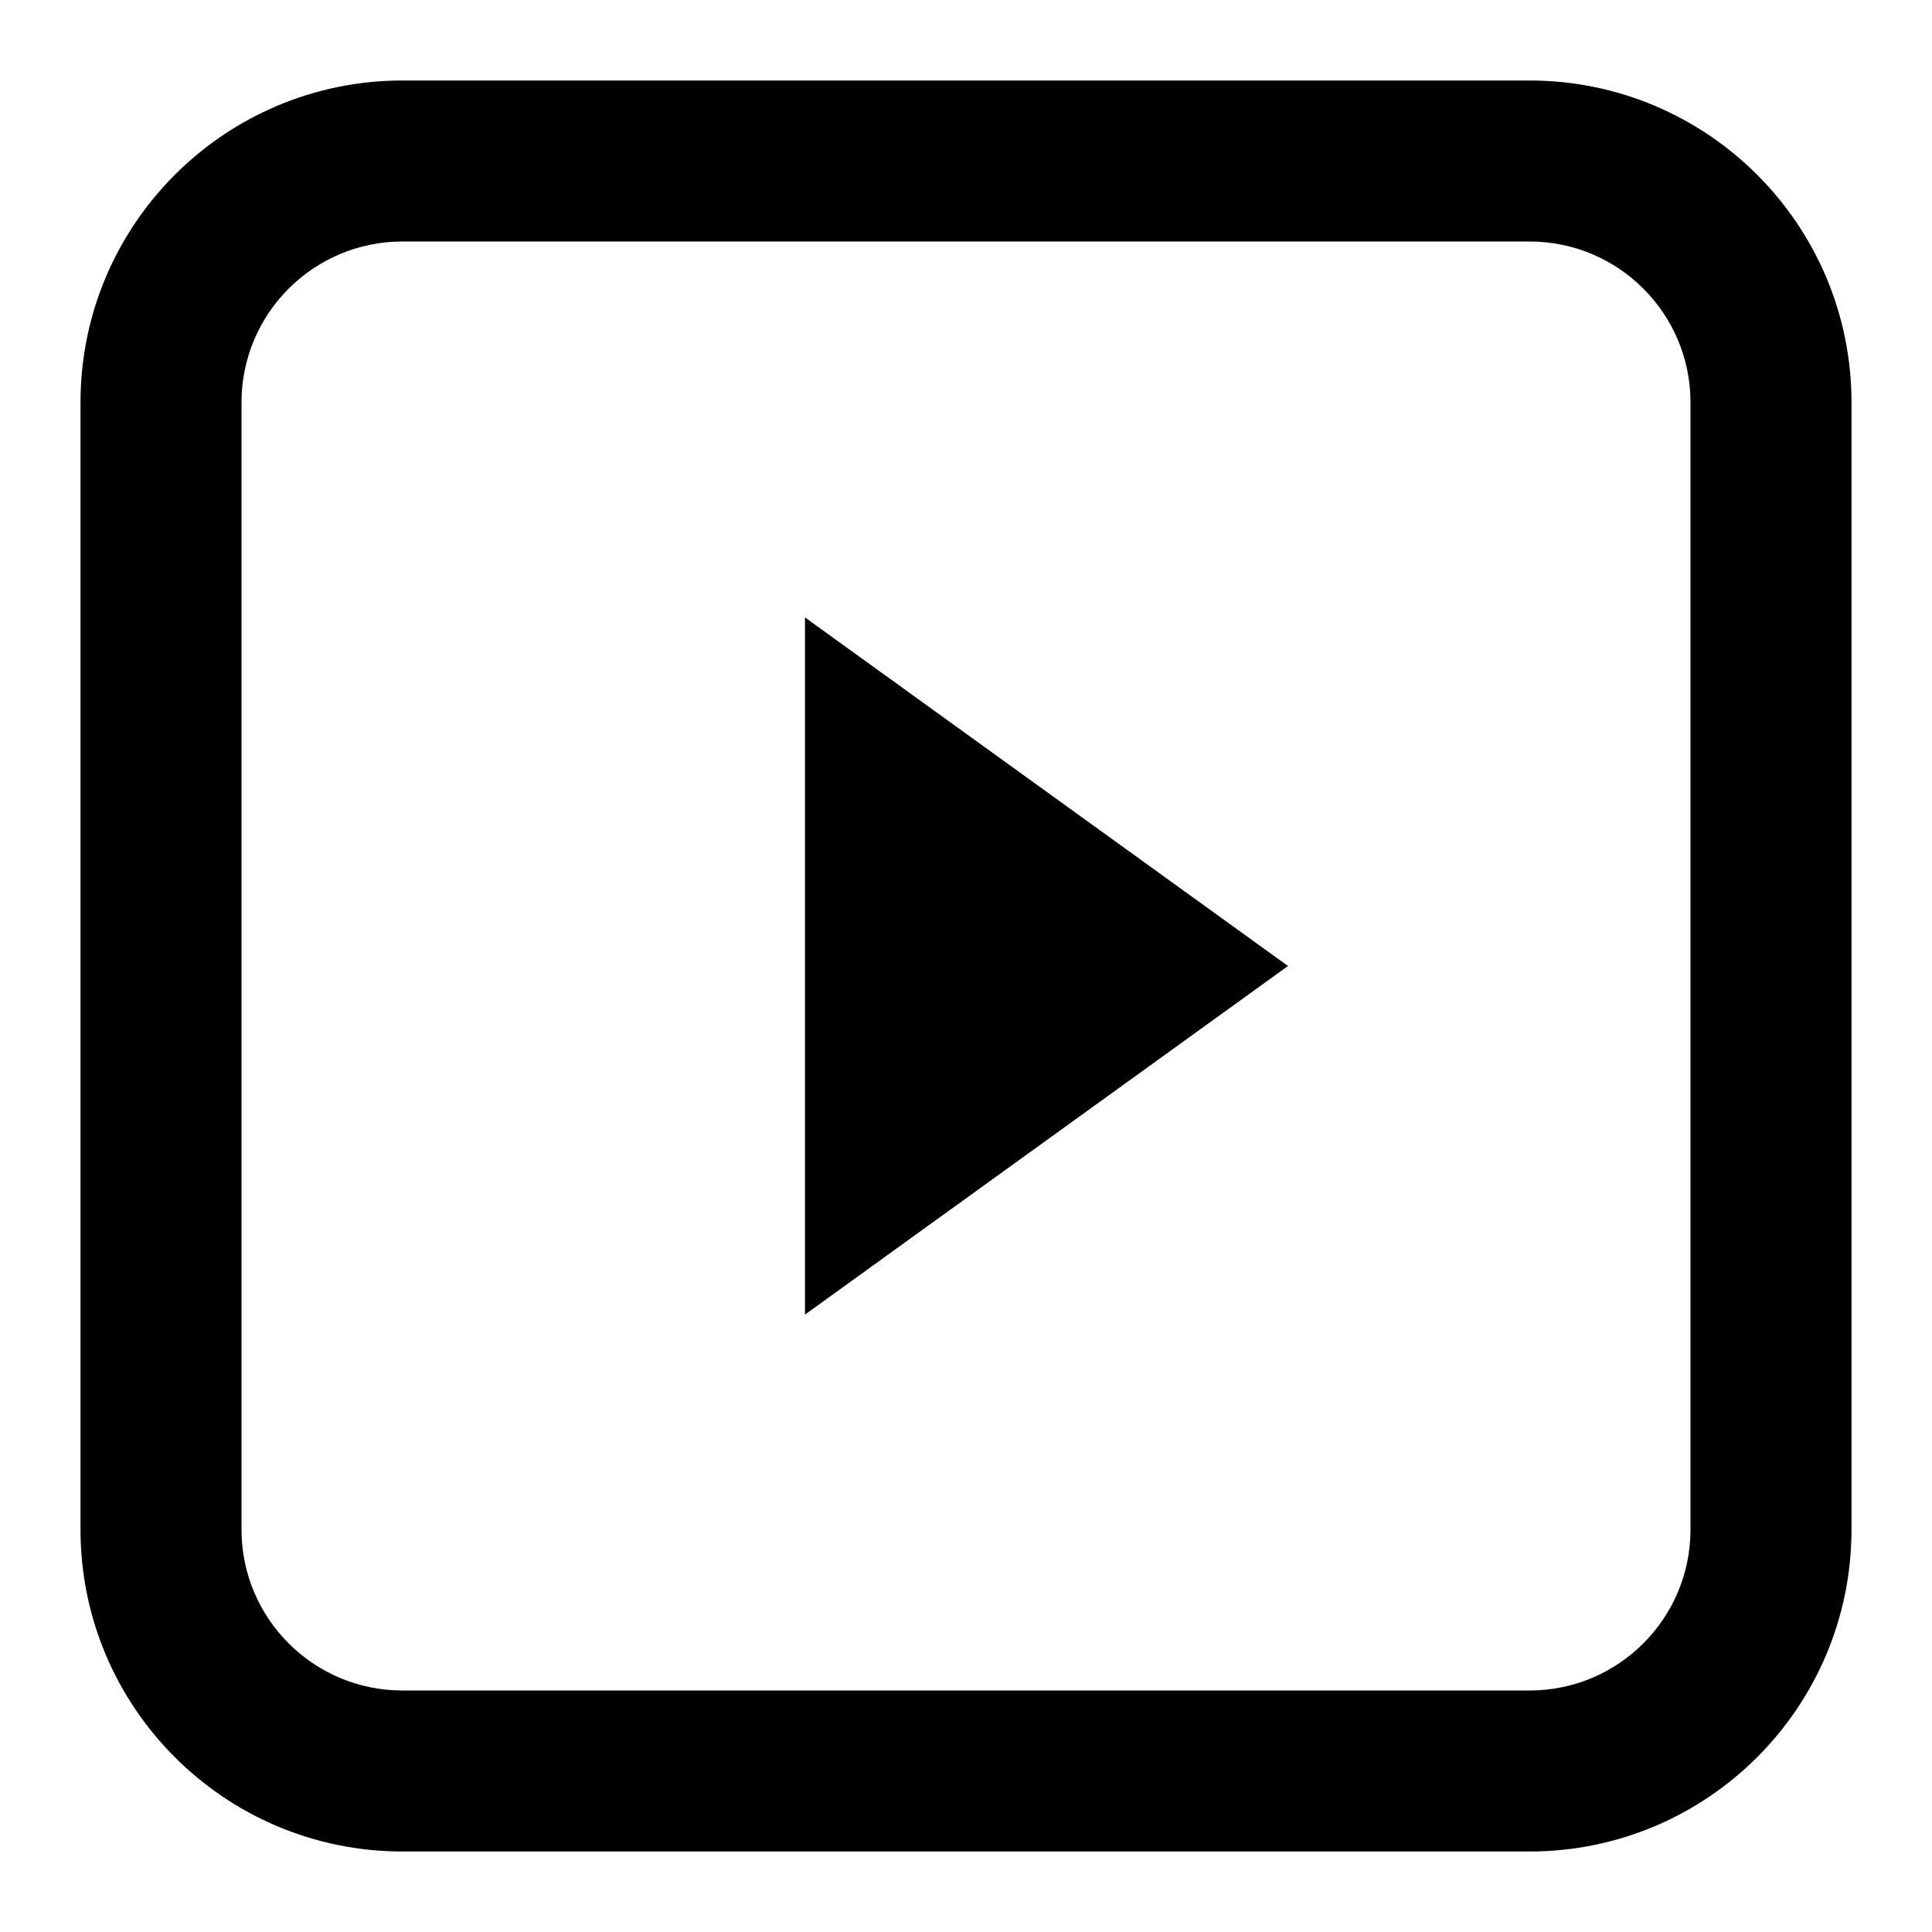
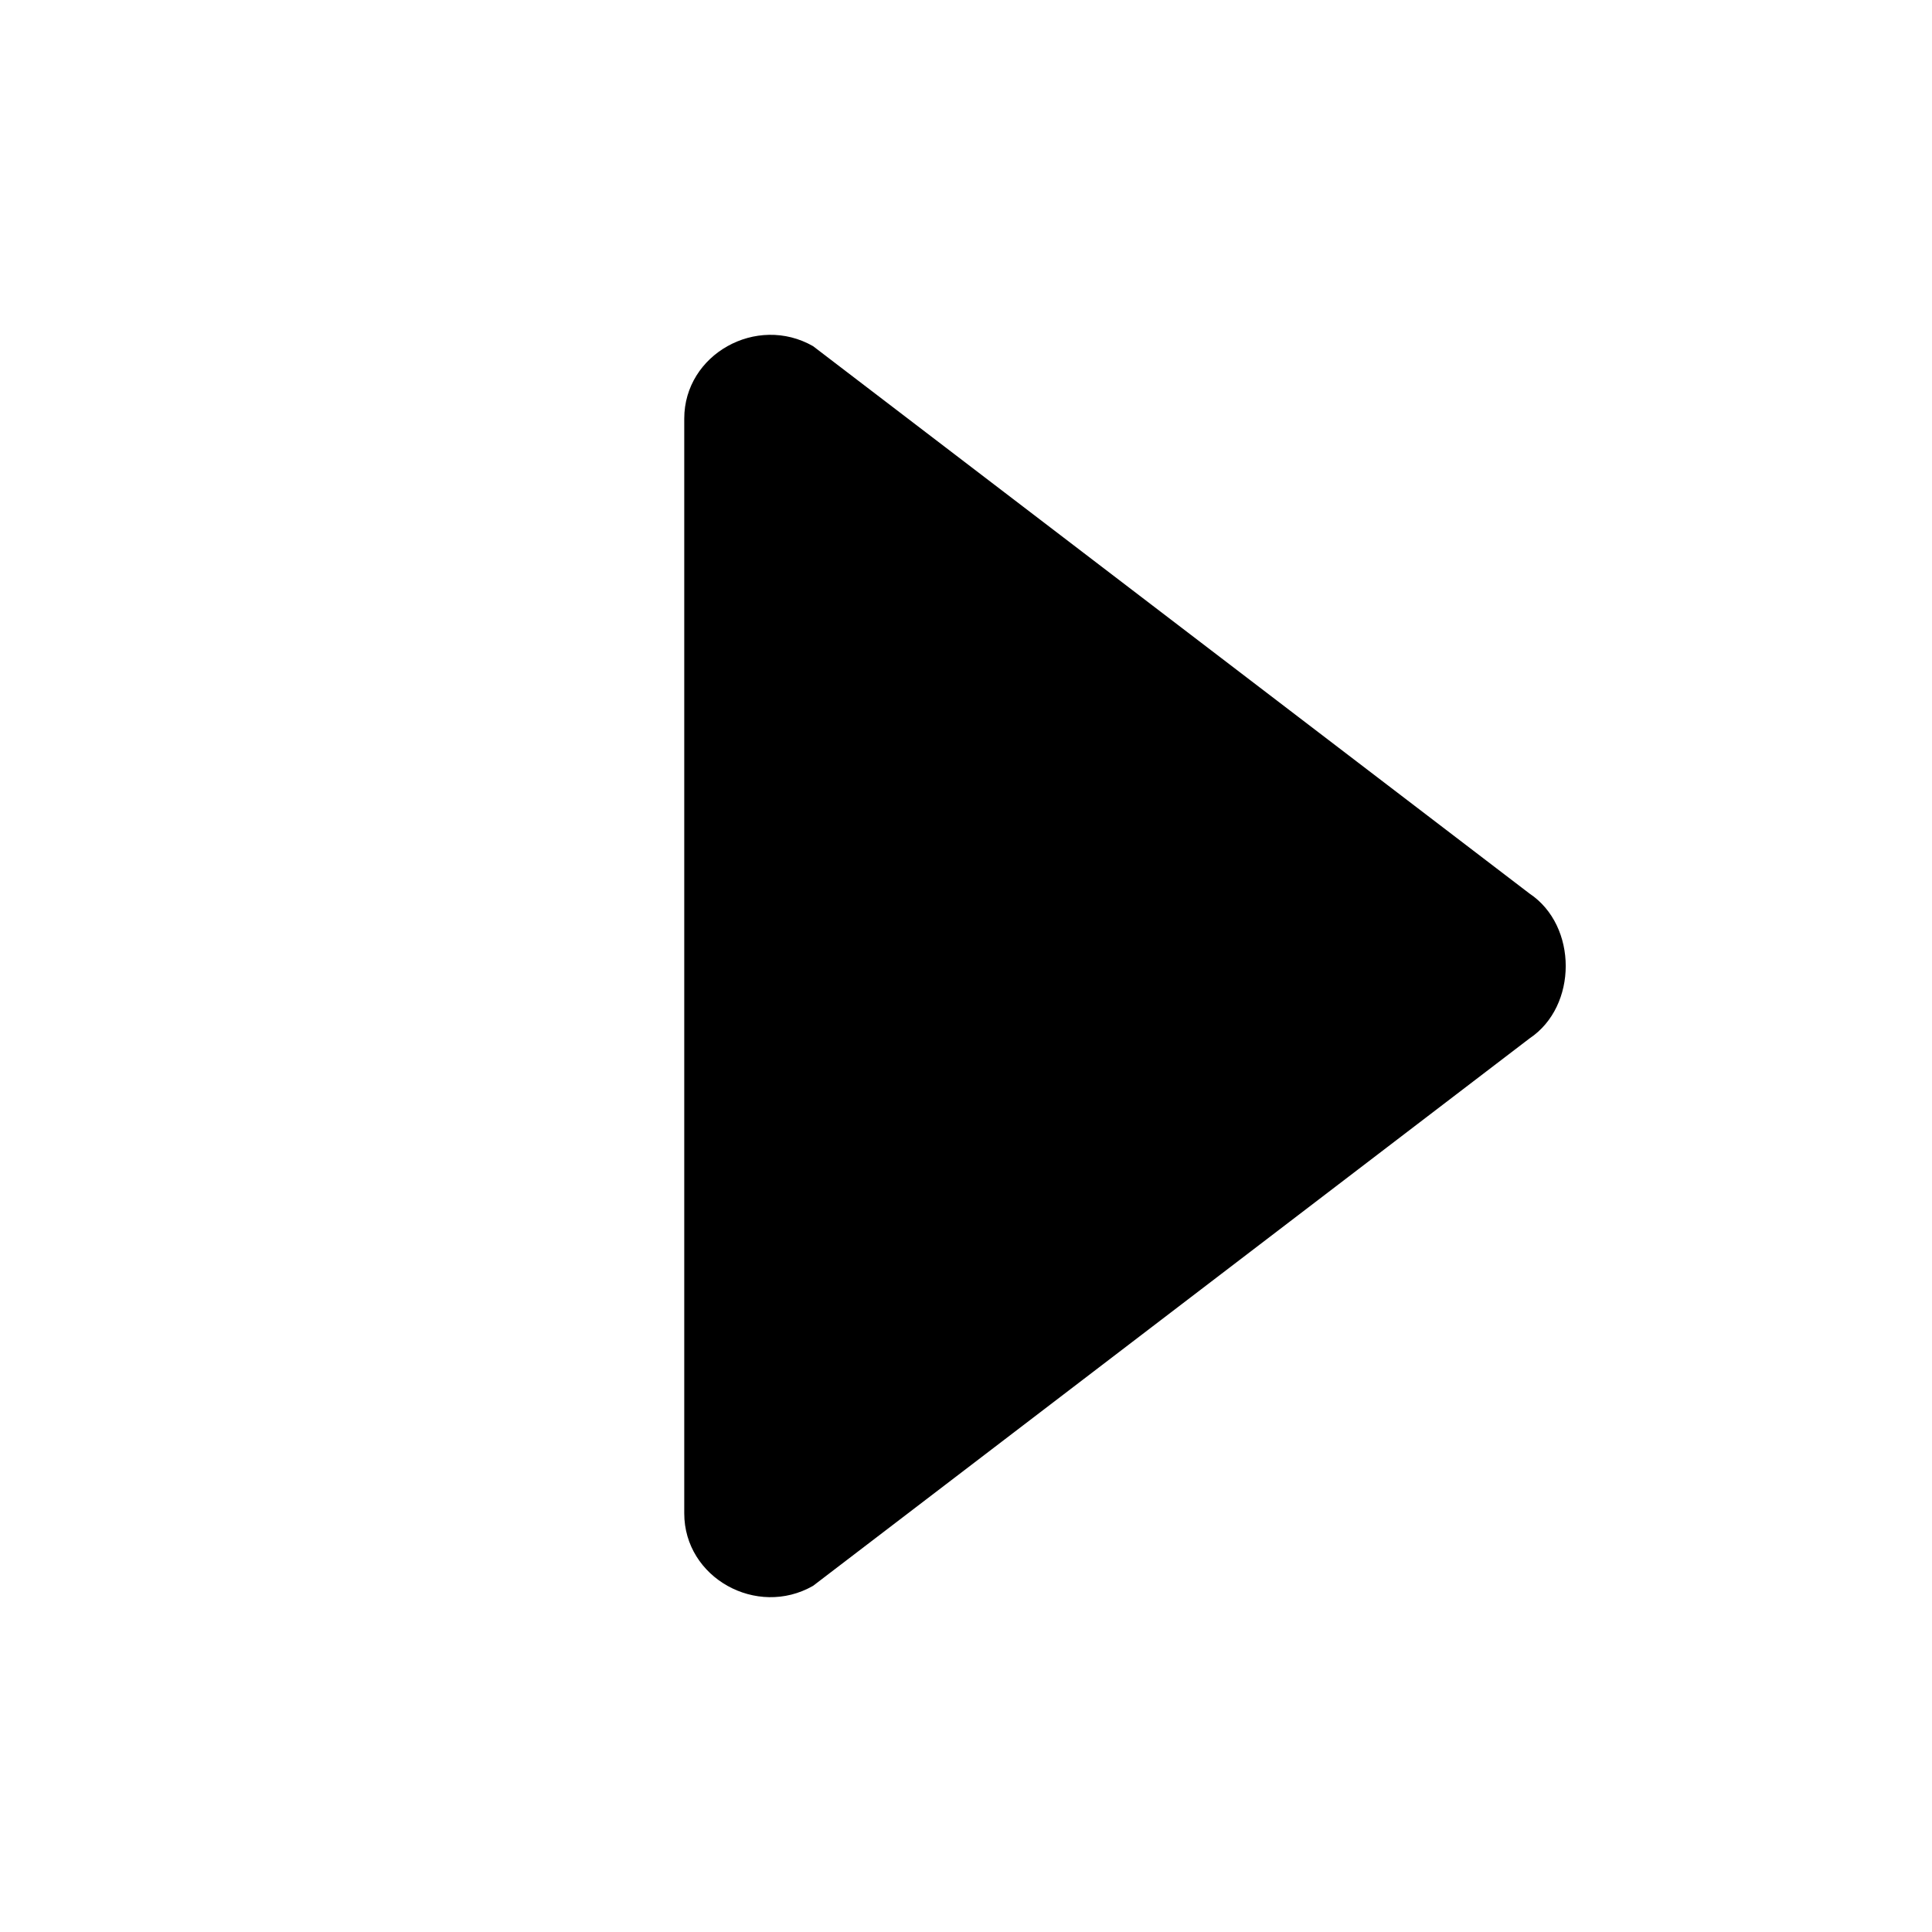
- <svg xmlns="http://www.w3.org/2000/svg" width="24" height="24" viewBox="0 0 24 24" fill="none">
-   <path fill-rule="evenodd" clip-rule="evenodd" d="M19 3H5C3.895 3 3 3.895 3 5V19C3 20.105 3.895 21 5 21H19C20.105 21 21 20.105 21 19V5C21 3.895 20.105 3 19 3ZM5 1C2.791 1 1 2.791 1 5V19C1 21.209 2.791 23 5 23H19C21.209 23 23 21.209 23 19V5C23 2.791 21.209 1 19 1H5Z" fill="#000000" />
-   <path d="M16 12L10 16.33V7.67L16 12Z" fill="#000000" />
+ <svg xmlns="http://www.w3.org/2000/svg" fill="#000000" viewBox="0 0 24 24" version="1.1">
+   <path d="M8.5,5.2c0-0.8,0.9-1.3,1.6-0.9l8.9,6.8c0.6,0.4,0.6,1.4,0,1.8l-8.9,6.8c-0.7,0.4-1.6-0.1-1.6-0.9V5.2z" />
</svg>
